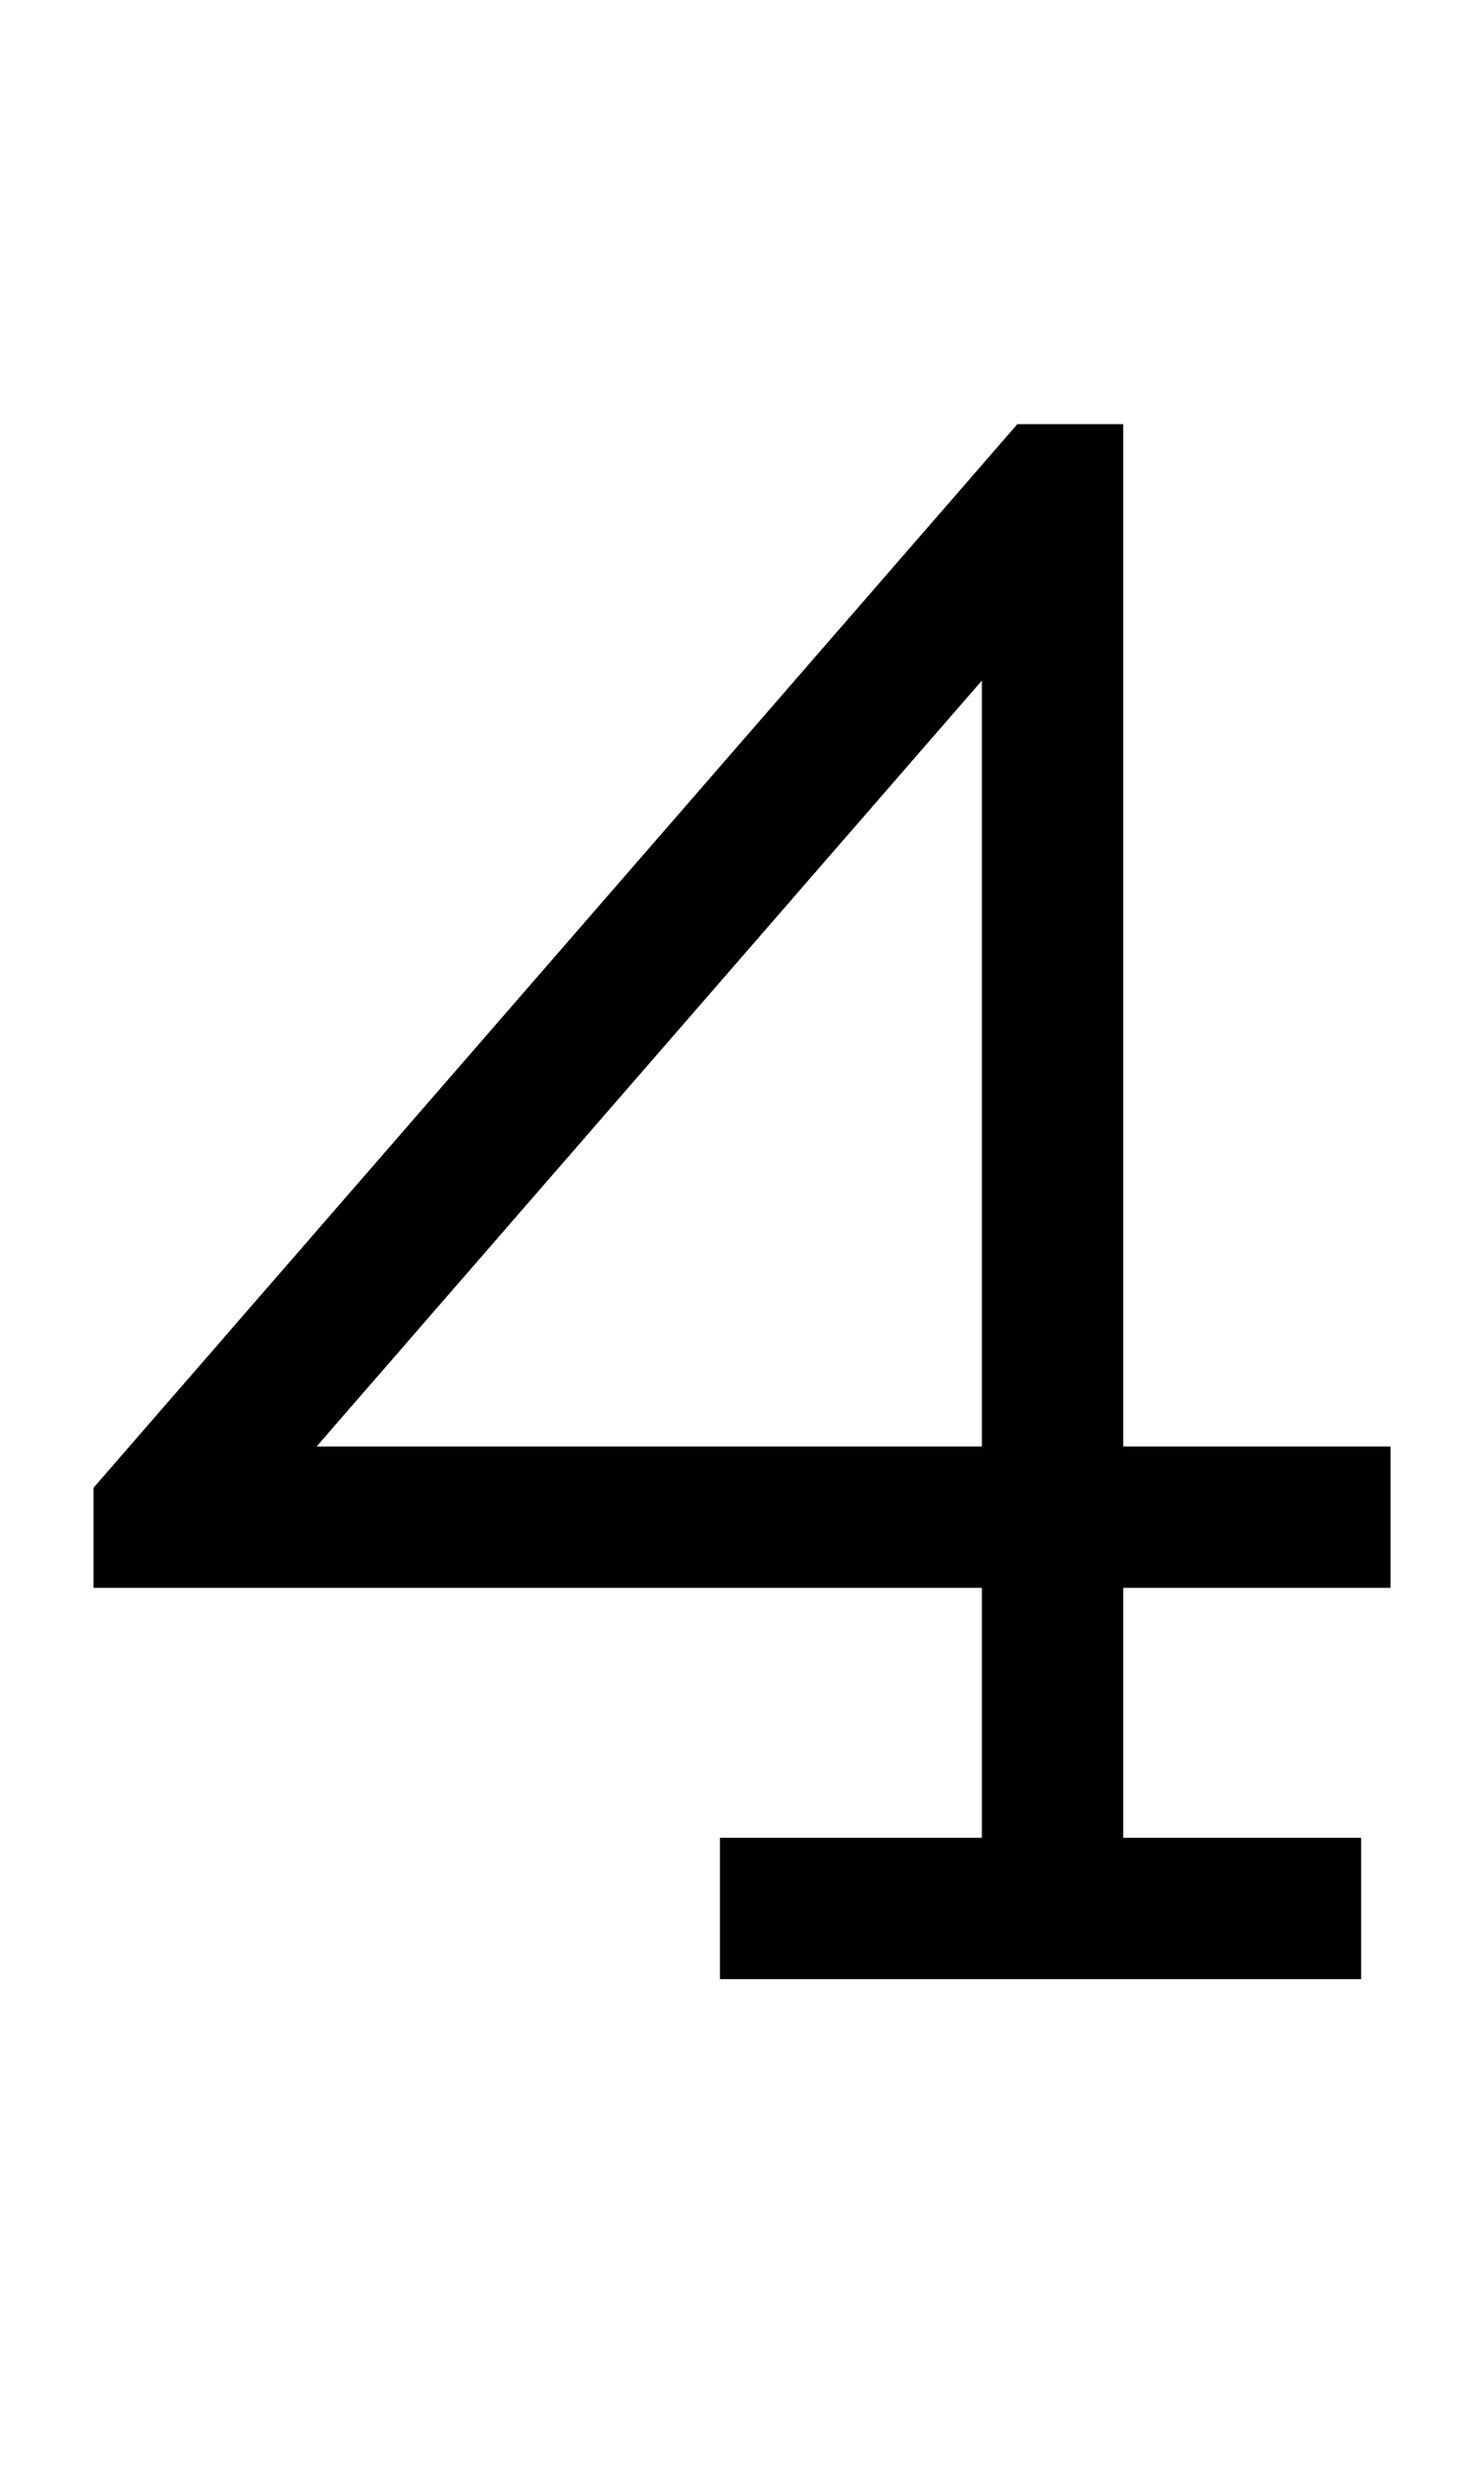
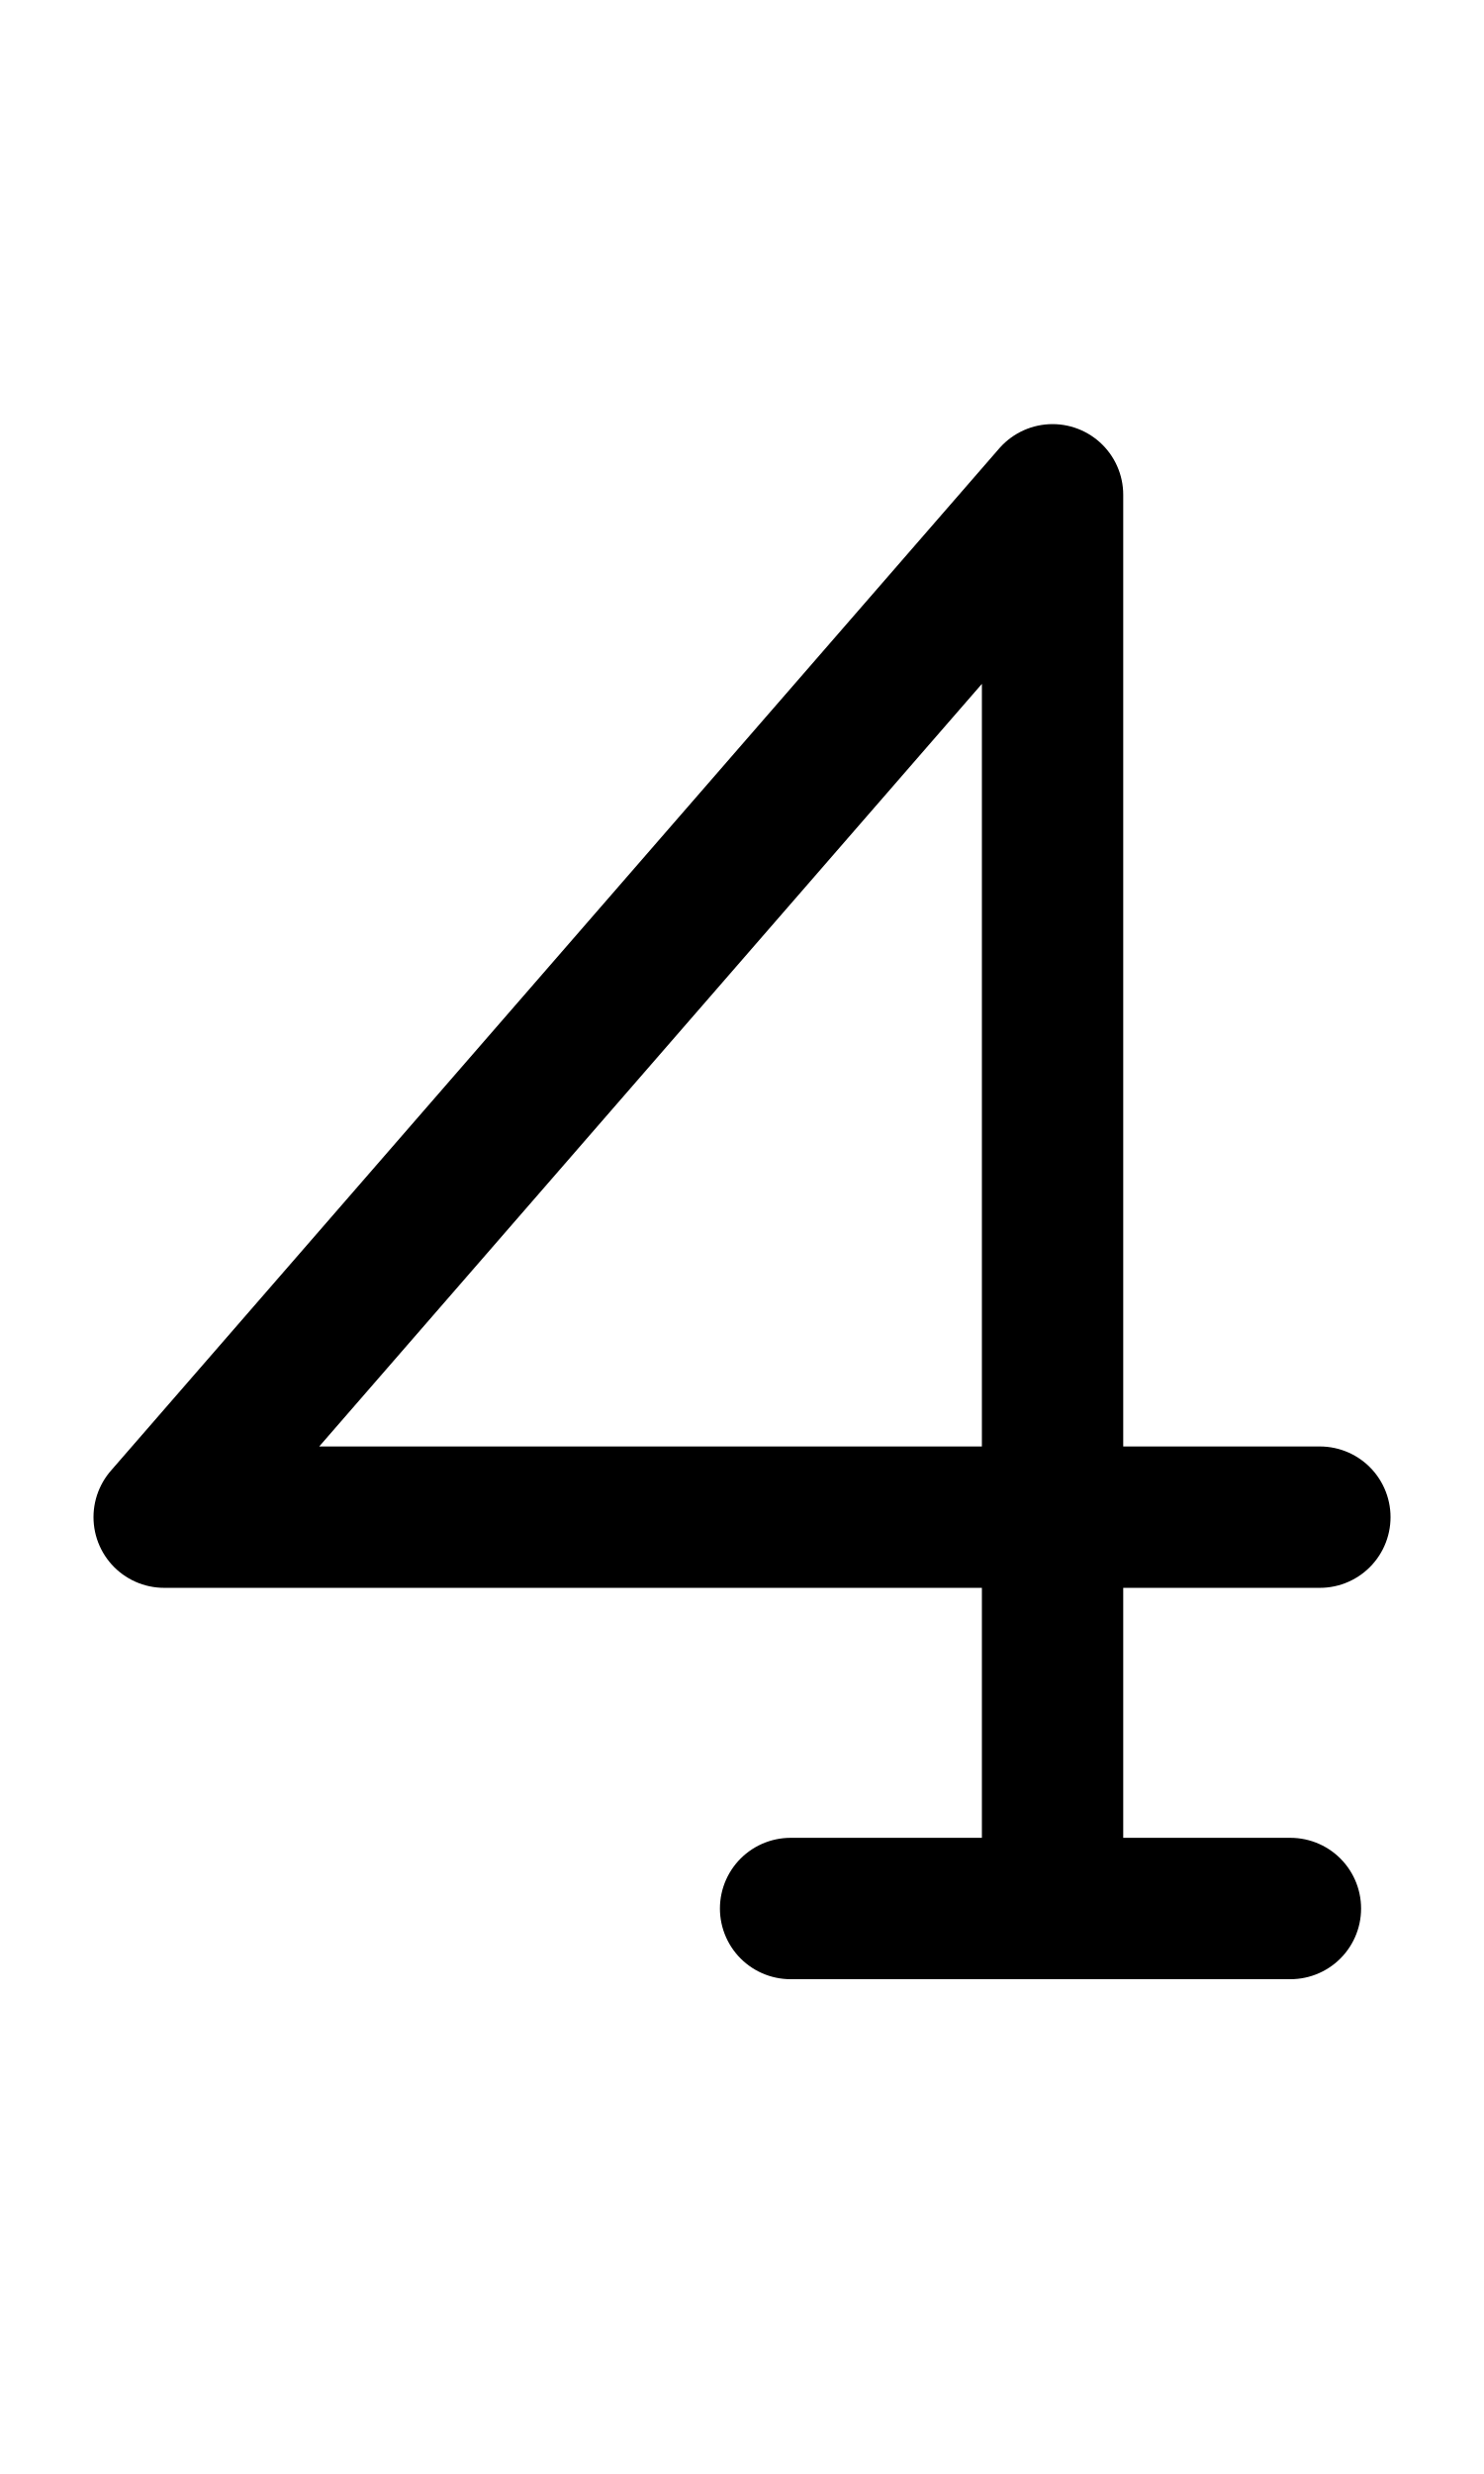
<svg xmlns="http://www.w3.org/2000/svg" width="1008" height="1680" viewBox="0 0 63 105" version="1.1" id="svg5" xml:space="preserve">
  <defs id="defs2" />
  <g id="layer3" style="display:inline;opacity:0.5;stroke-width:3.6;stroke-dasharray:none" transform="matrix(0.8333333,0,0,0.8333333,-157.9762,-173.0963)" />
  <g id="layer2" style="display:inline" />
  <g id="layer1" style="display:inline">
-     <path style="display:inline;fill:none;fill-opacity:1;stroke:#000000;stroke-width:6;stroke-linecap:square;stroke-linejoin:miter;stroke-miterlimit:2.613;stroke-dasharray:none;stroke-opacity:1" d="m 33.563,81 h 21.219" id="path1563" />
-     <path style="display:inline;fill:none;fill-opacity:1;stroke:#000000;stroke-width:6;stroke-linecap:square;stroke-linejoin:miter;stroke-miterlimit:2.613;stroke-dasharray:none;stroke-opacity:1" d="M 44.684,80.875 V 21 L 44.559,21 6.969,64.265 v 0.125 h 49.063" id="path1565" />
+     <path style="display:inline;fill:none;fill-opacity:1;stroke:#000000;stroke-width:6;stroke-linecap:round;stroke-linejoin:round;stroke-miterlimit:2.613;stroke-dasharray:none;stroke-opacity:1" d="m 33.563,81 h 21.219" id="path1563" />
+     <path style="display:inline;fill:none;fill-opacity:1;stroke:#000000;stroke-width:6;stroke-linecap:round;stroke-linejoin:round;stroke-miterlimit:2.613;stroke-dasharray:none;stroke-opacity:1" d="M 44.684,80.875 V 21 L 6.969,64.39 h 49.063" id="path1565" />
  </g>
</svg>
